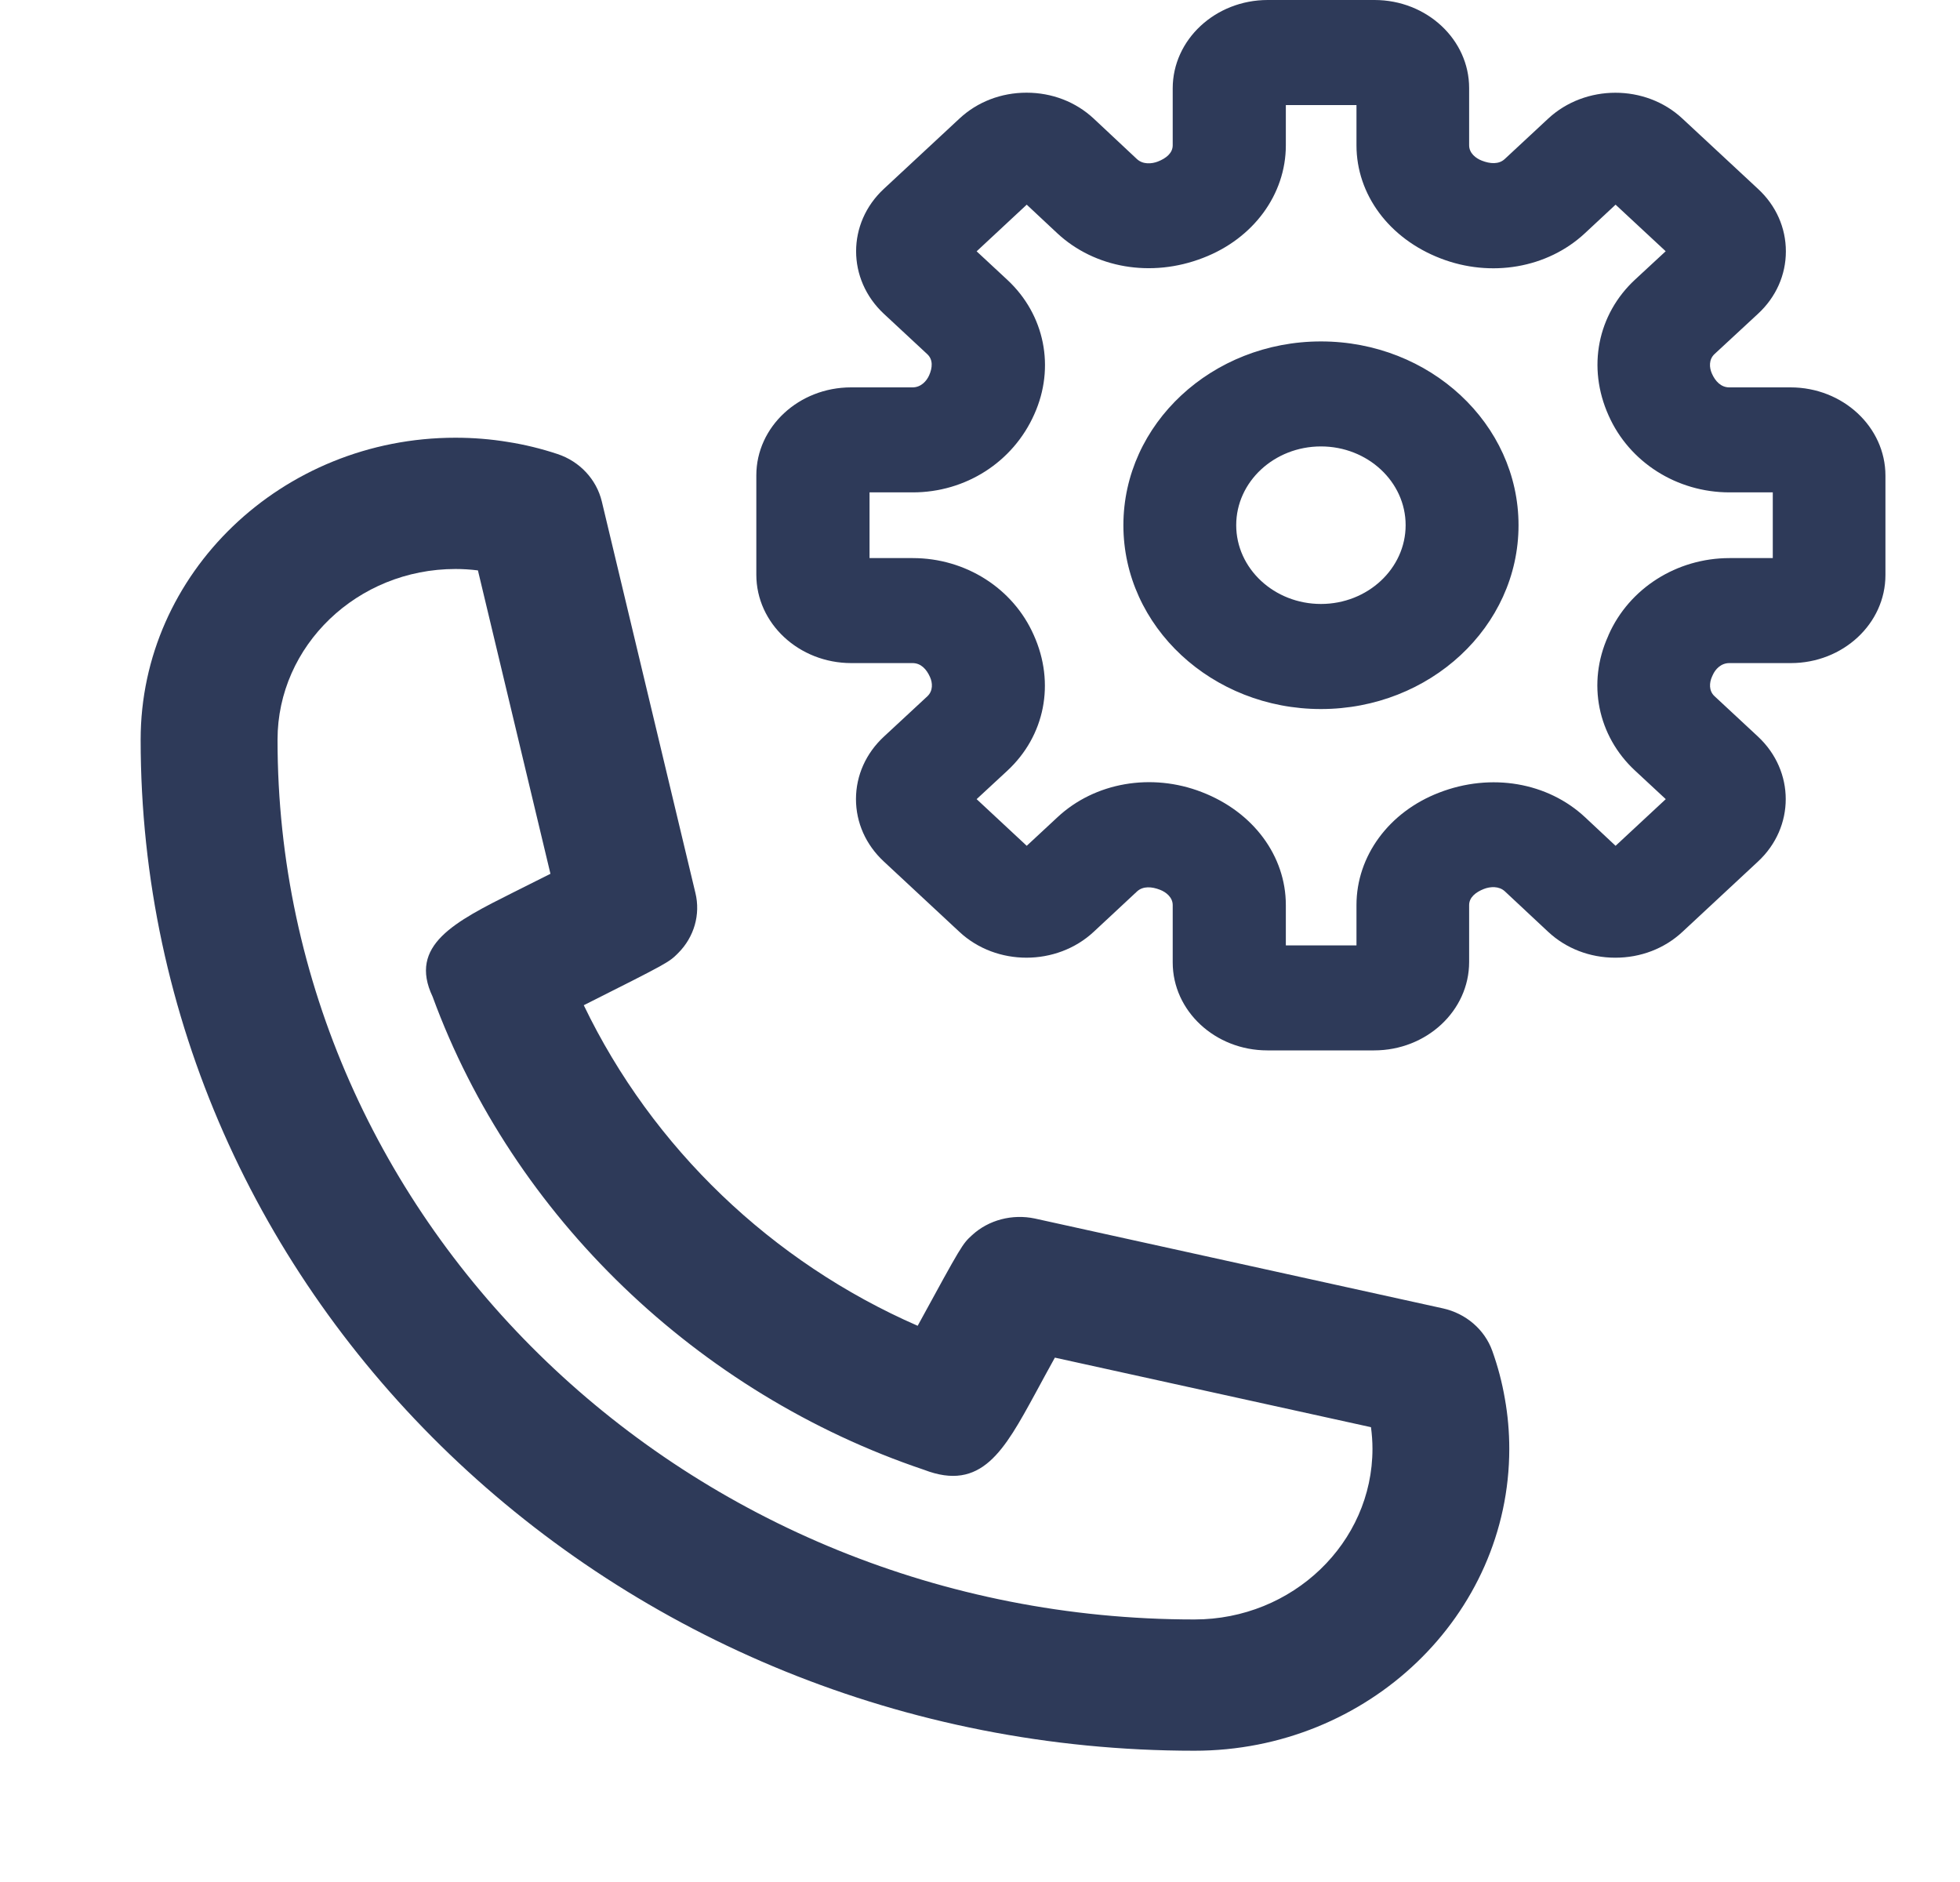
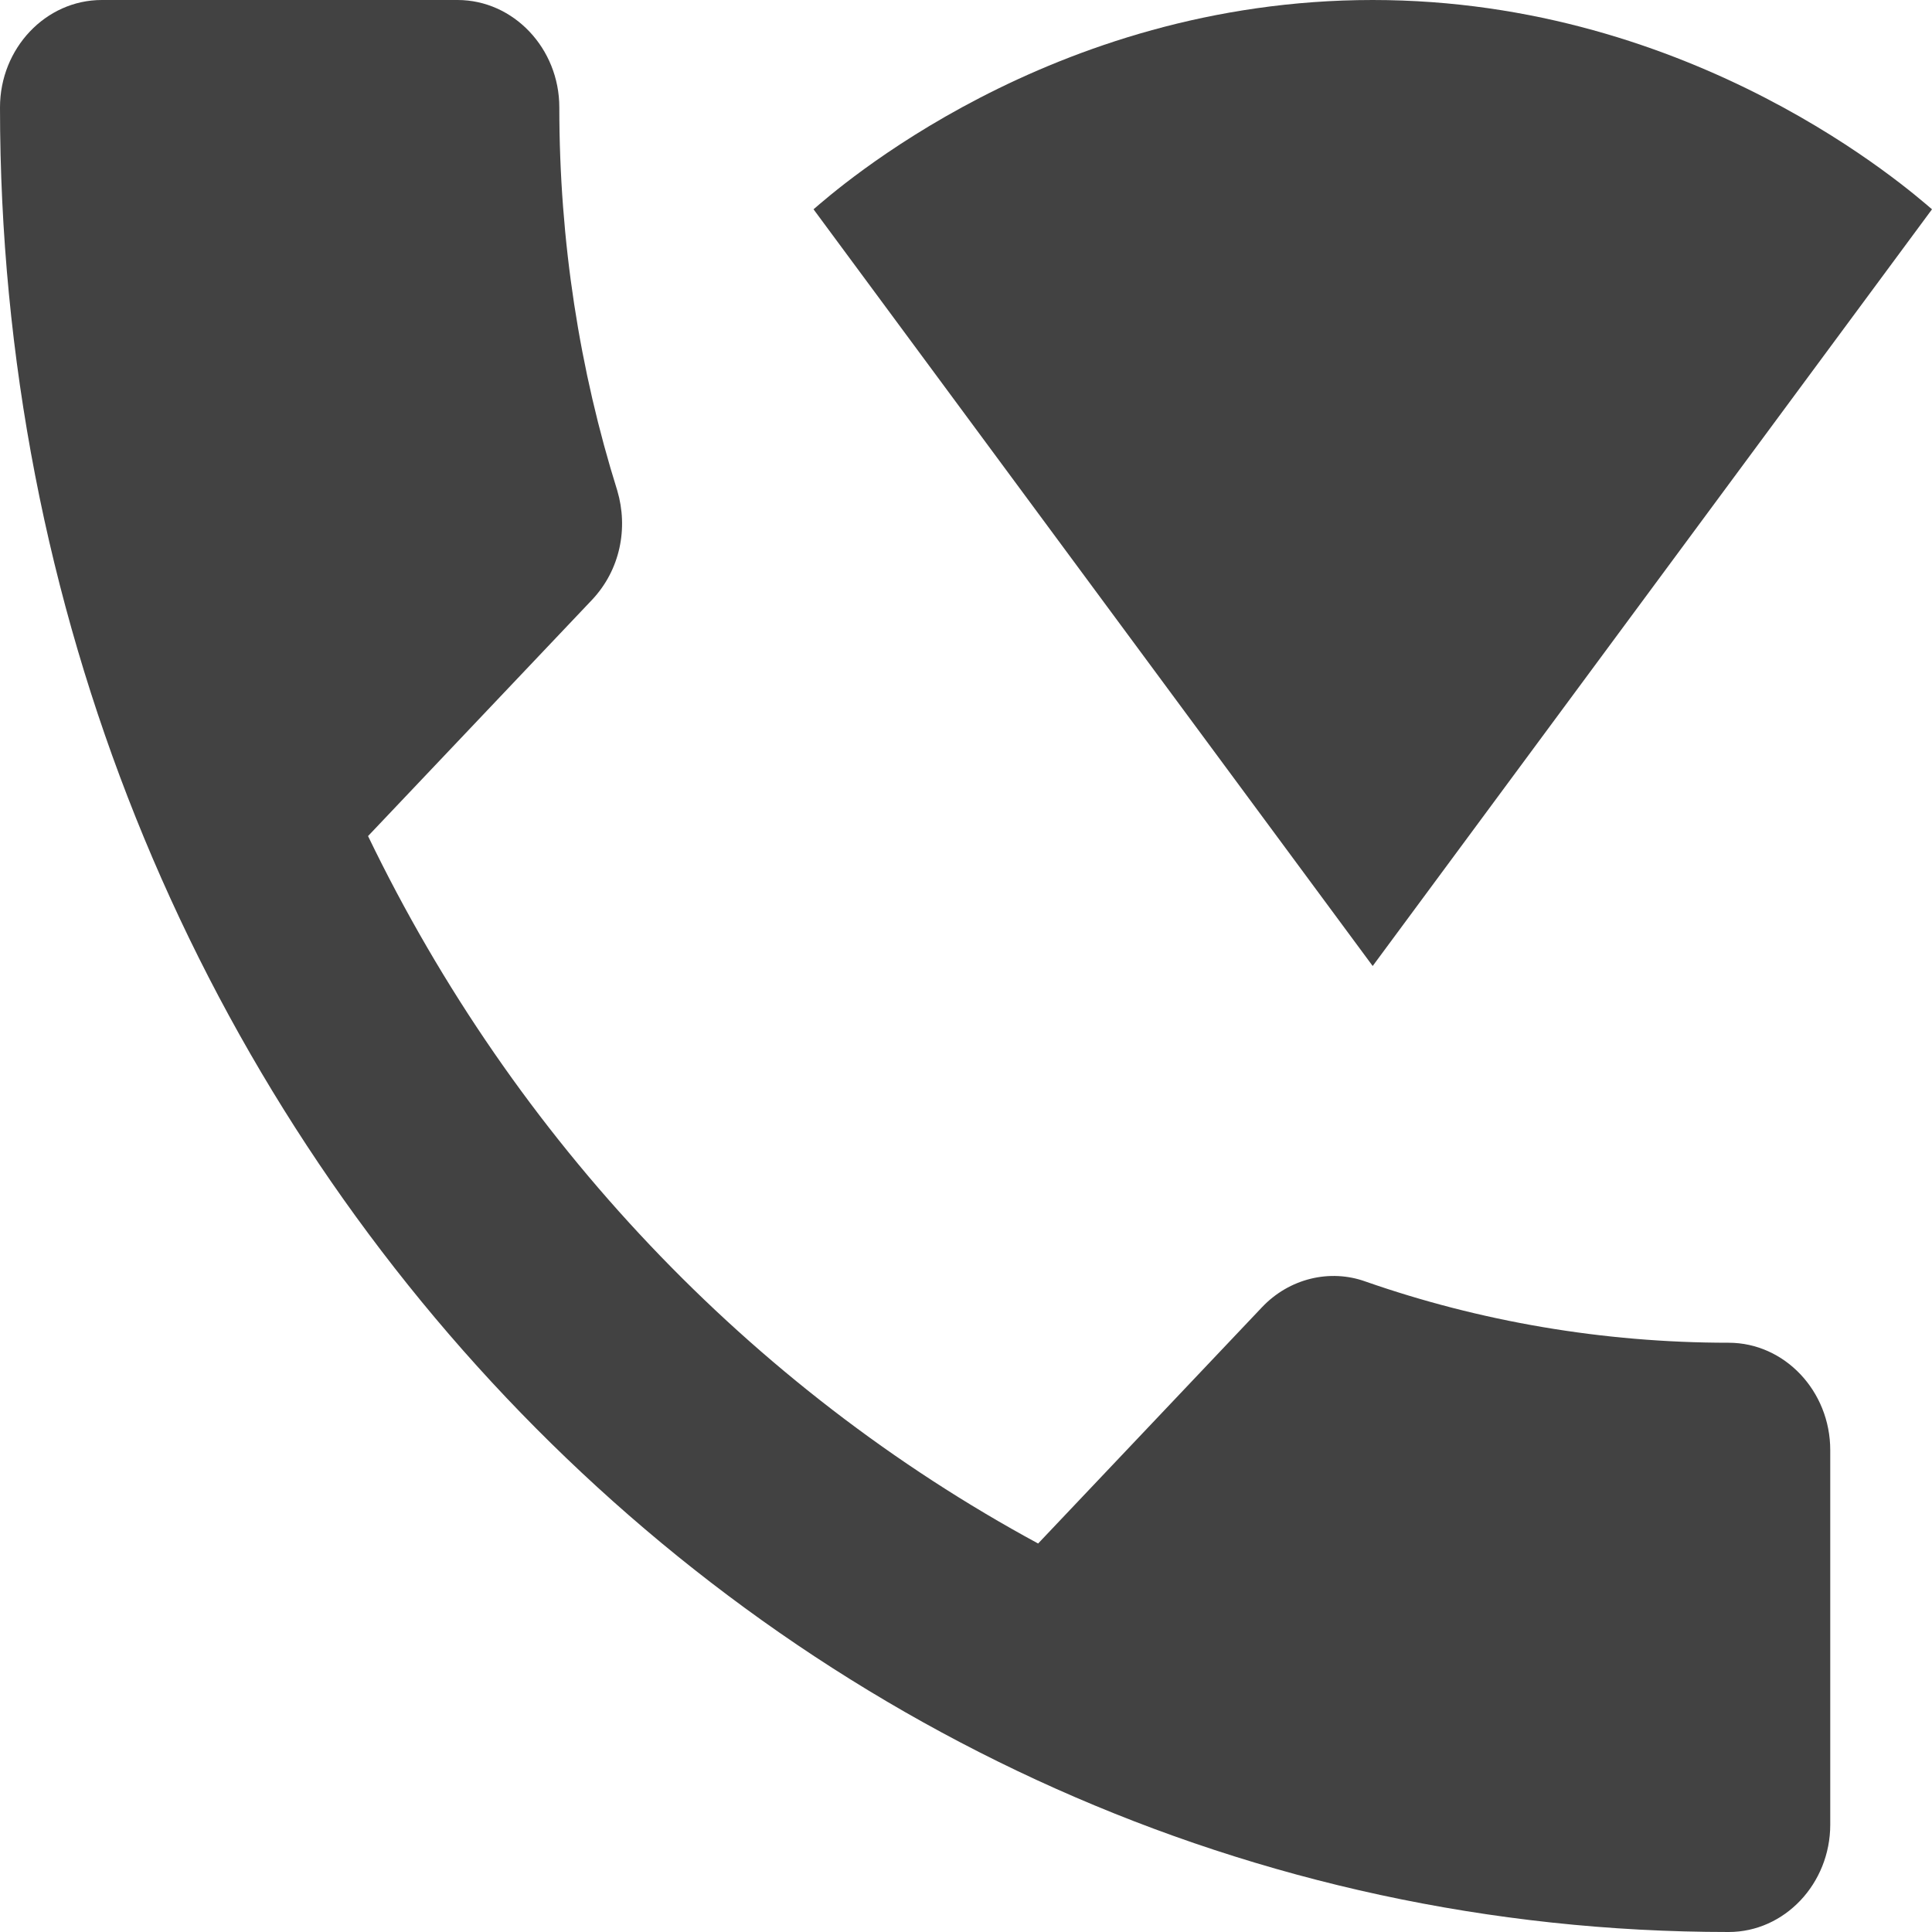
- <svg xmlns="http://www.w3.org/2000/svg" width="25" height="24" viewBox="0 0 25 24" fill="none">
-   <path fill-rule="evenodd" clip-rule="evenodd" d="M5.81 7.256C4.558 7.256 3.54 8.233 3.54 9.433C3.54 15.618 8.787 20.652 15.236 20.652C16.487 20.652 17.506 19.676 17.506 18.475C17.506 18.382 17.499 18.291 17.487 18.2L13.455 17.313C13.374 17.46 13.286 17.62 13.206 17.769C12.808 18.498 12.52 19.027 11.785 18.743C8.899 17.772 6.544 15.511 5.518 12.71C5.206 12.053 5.8 11.755 6.552 11.378C6.705 11.301 6.87 11.218 7.021 11.143L6.096 7.274C5.999 7.262 5.905 7.256 5.81 7.256ZM15.236 22.326C7.824 22.326 1.794 16.543 1.794 9.433C1.794 7.309 3.595 5.582 5.809 5.582C6.036 5.582 6.261 5.6 6.478 5.636C6.69 5.669 6.903 5.721 7.111 5.79C7.395 5.884 7.608 6.113 7.676 6.394L8.87 11.387C8.937 11.662 8.854 11.95 8.65 12.154C8.531 12.273 8.528 12.275 7.446 12.819C8.322 14.639 9.845 16.095 11.705 16.907C12.272 15.868 12.275 15.865 12.399 15.751C12.612 15.555 12.914 15.479 13.199 15.539L18.405 16.685C18.698 16.75 18.936 16.954 19.034 17.226C19.105 17.424 19.159 17.628 19.195 17.838C19.232 18.045 19.251 18.259 19.251 18.475C19.251 20.599 17.45 22.326 15.236 22.326Z" fill="#2E3A59" />
-   <path fill-rule="evenodd" clip-rule="evenodd" d="M16.401 12.056H17.302V11.542C17.302 10.916 17.716 10.354 18.356 10.108C19.019 9.851 19.742 9.977 20.219 10.423L20.607 10.786L21.247 10.191L20.854 9.826C20.377 9.383 20.242 8.711 20.511 8.114C20.511 8.114 20.512 8.113 20.512 8.112L20.519 8.094C20.782 7.502 21.387 7.117 22.06 7.117H22.612V6.279H22.06C21.387 6.279 20.782 5.894 20.518 5.299C20.241 4.683 20.377 4.009 20.856 3.565L21.246 3.204L20.607 2.61L20.215 2.975C19.738 3.419 19.016 3.544 18.374 3.295C17.717 3.042 17.302 2.48 17.302 1.853V1.34H16.401V1.853C16.401 2.48 15.987 3.042 15.347 3.288C14.685 3.546 13.962 3.419 13.484 2.973L13.096 2.61L12.457 3.205L12.849 3.569C13.326 4.013 13.461 4.685 13.193 5.282C12.922 5.894 12.316 6.279 11.643 6.279H11.091V7.117H11.643C12.316 7.117 12.922 7.502 13.185 8.097C13.463 8.713 13.327 9.386 12.847 9.83L12.457 10.191L13.096 10.786L13.489 10.421C13.965 9.977 14.688 9.852 15.329 10.101C15.986 10.354 16.401 10.916 16.401 11.542V12.056ZM17.527 13.395H16.165C15.499 13.395 14.958 12.892 14.958 12.273V11.542C14.958 11.444 14.874 11.376 14.794 11.346C14.691 11.306 14.58 11.298 14.504 11.367L13.949 11.884C13.477 12.322 12.709 12.323 12.238 11.884L11.273 10.986C11.044 10.773 10.918 10.491 10.918 10.189C10.919 9.888 11.045 9.606 11.275 9.393L11.828 8.88C11.903 8.81 11.896 8.707 11.862 8.633C11.818 8.534 11.746 8.456 11.64 8.456H10.859C10.191 8.456 9.647 7.951 9.647 7.329V6.062C9.647 5.443 10.189 4.94 10.855 4.94H11.64C11.746 4.94 11.818 4.861 11.851 4.787C11.894 4.69 11.903 4.587 11.828 4.517L11.273 4.001C10.802 3.561 10.802 2.847 11.273 2.409L12.238 1.512C12.466 1.299 12.77 1.182 13.093 1.182H13.094C13.418 1.182 13.722 1.299 13.951 1.513L14.501 2.028C14.577 2.099 14.689 2.091 14.769 2.06C14.874 2.019 14.958 1.952 14.958 1.853V1.127C14.958 0.506 15.502 0 16.17 0H17.532C18.198 0 18.739 0.504 18.739 1.123V1.853C18.739 1.952 18.823 2.019 18.902 2.049C19.007 2.09 19.118 2.098 19.193 2.028L19.748 1.512C20.22 1.074 20.988 1.072 21.459 1.512L22.425 2.41C22.654 2.622 22.779 2.905 22.779 3.206C22.779 3.506 22.653 3.79 22.423 4.002L21.869 4.515C21.794 4.585 21.802 4.688 21.835 4.763C21.878 4.861 21.951 4.94 22.057 4.94H22.838C23.506 4.94 24.049 5.445 24.049 6.066V7.333C24.049 7.953 23.508 8.456 22.842 8.456H22.057C21.951 8.456 21.878 8.535 21.846 8.609C21.845 8.609 21.837 8.629 21.836 8.631C21.803 8.705 21.794 8.809 21.869 8.878L22.424 9.394C22.895 9.834 22.895 10.548 22.424 10.986L21.459 11.884C21.23 12.097 20.927 12.213 20.604 12.213H20.603C20.279 12.213 19.975 12.096 19.746 11.882L19.195 11.367C19.12 11.297 19.008 11.305 18.928 11.336C18.823 11.377 18.739 11.444 18.739 11.542V12.268C18.739 12.89 18.195 13.395 17.527 13.395ZM16.849 5.693C16.253 5.693 15.768 6.143 15.768 6.697C15.768 7.251 16.253 7.702 16.849 7.702C17.444 7.702 17.929 7.251 17.929 6.697C17.929 6.143 17.444 5.693 16.849 5.693ZM16.849 9.042C15.46 9.042 14.329 7.991 14.329 6.698C14.329 5.405 15.46 4.354 16.849 4.354C18.239 4.354 19.369 5.405 19.369 6.698C19.369 7.991 18.239 9.042 16.849 9.042Z" fill="#2E3A59" />
+ <svg xmlns="http://www.w3.org/2000/svg" width="12" height="12" viewBox="0 0 12 12" fill="none">
+   <path d="M12 1.3C11.867 1.187 10.528 0 8.526 0C6.518 0 5.185 1.187 5.053 1.3L8.526 6L12 1.3Z" fill="#424242" />
+   <path d="M10.737 8.34C9.954 8.34 9.189 8.207 8.482 7.96C8.261 7.88 8.008 7.94 7.838 8.12L6.448 9.587C4.661 8.62 3.196 7.08 2.286 5.193L3.676 3.727C3.853 3.54 3.903 3.28 3.834 3.047C3.6 2.3 3.474 1.5 3.474 0.667C3.474 0.3 3.189 0 2.842 0L0.632 0C0.284 0 0 0.3 0 0.667C0 6.927 4.806 12 10.737 12C11.084 12 11.368 11.7 11.368 11.333V9.007C11.368 8.64 11.084 8.34 10.737 8.34Z" fill="#424242" />
</svg>
